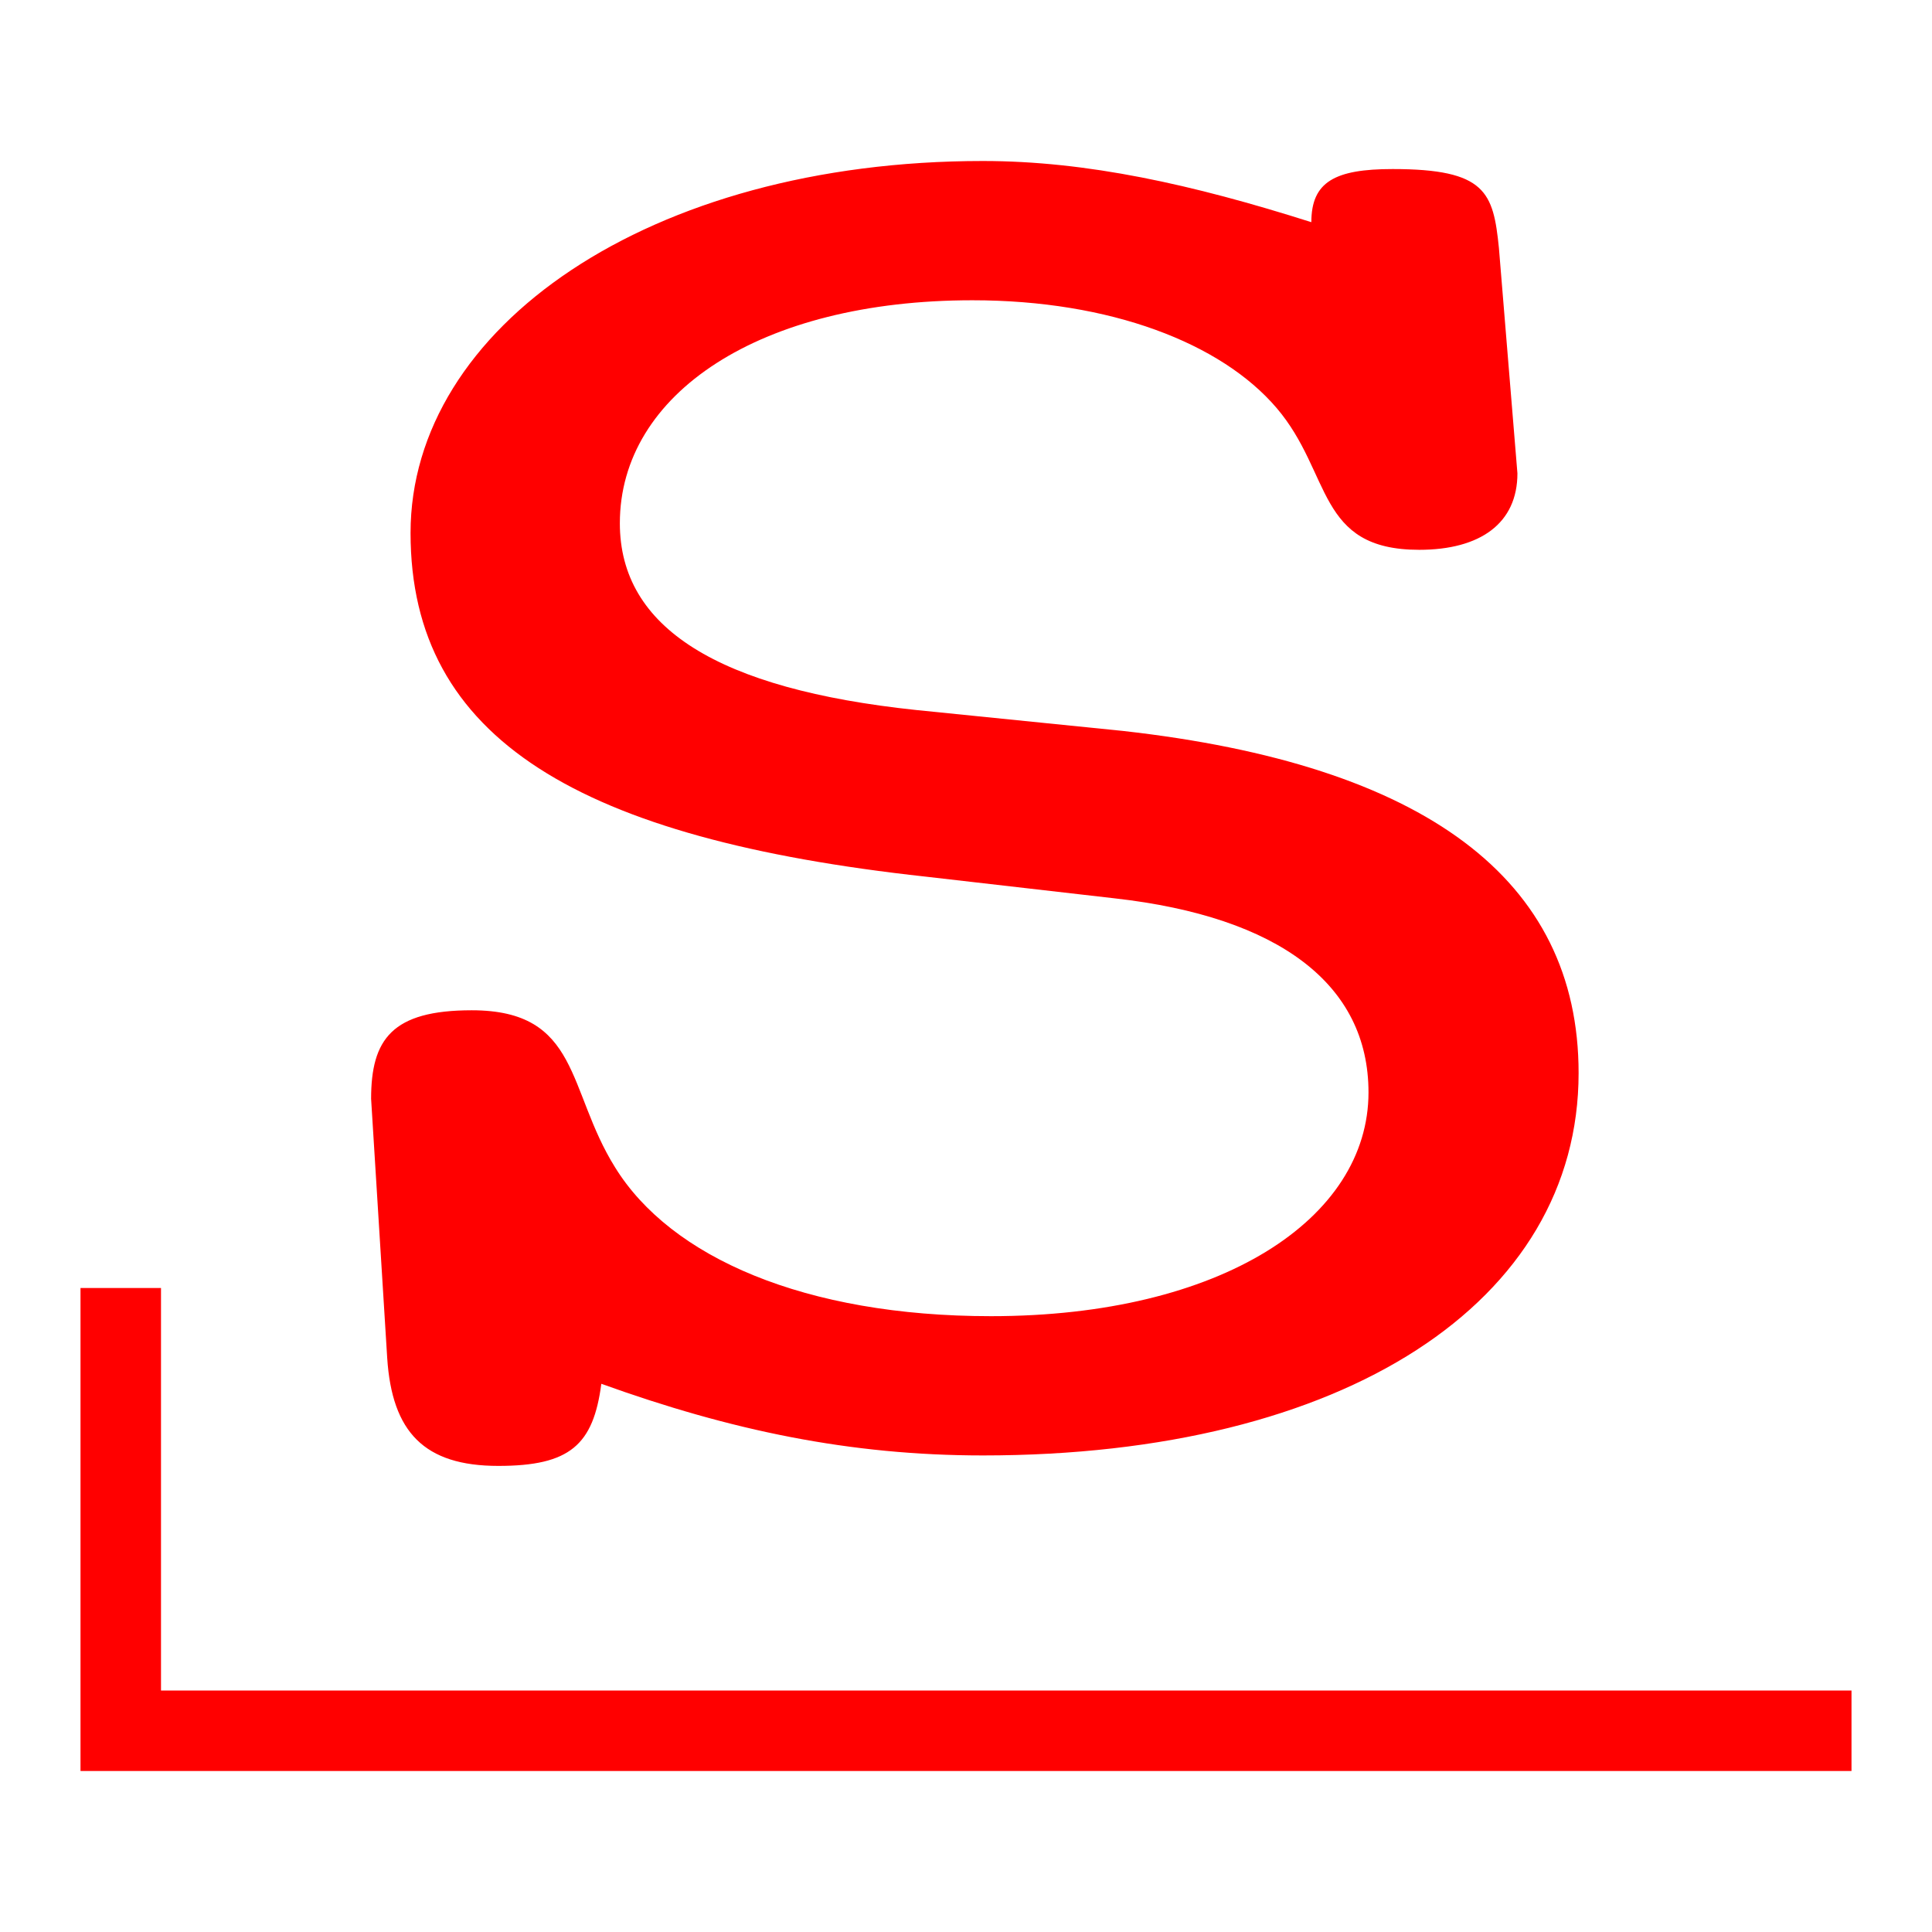
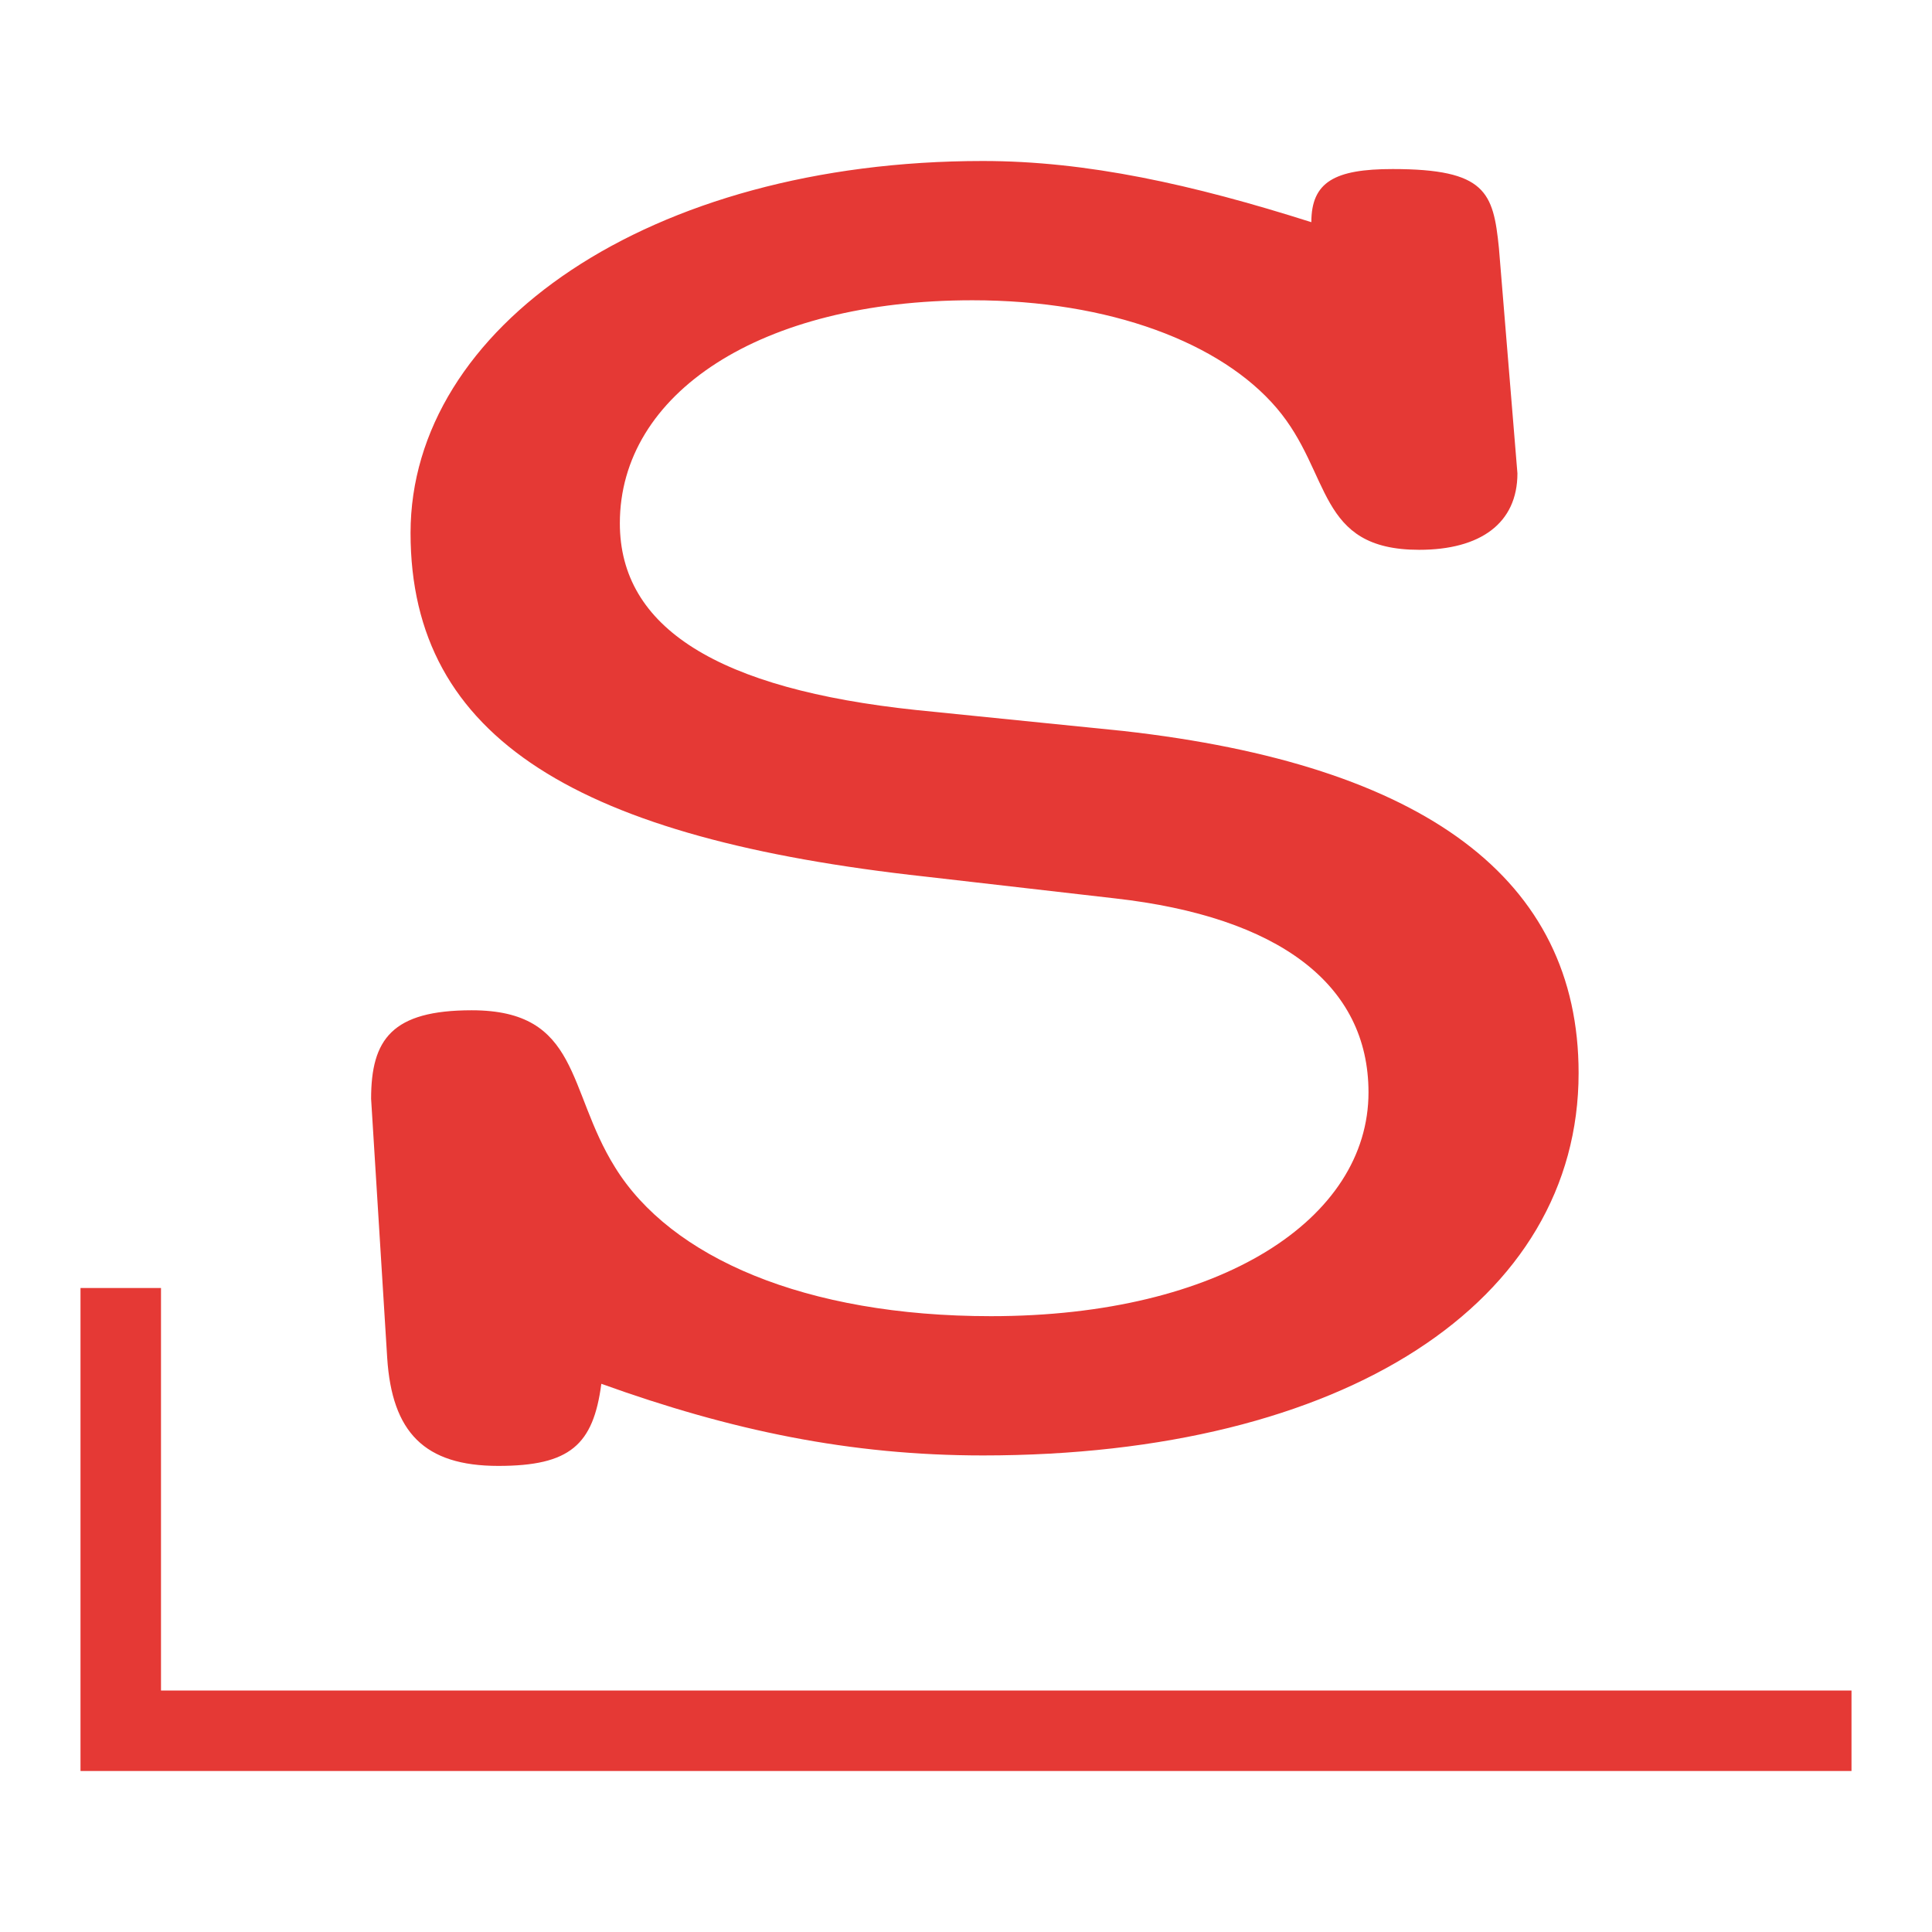
<svg xmlns="http://www.w3.org/2000/svg" version="1.1" width="24" height="24" viewBox="0 0 24 24">
-   <path d="M7.47,17.19C7.37,17.95 7.08,18.21 6.19,18.21C5.27,18.21 4.87,17.79 4.81,16.87L4.61,13.65C4.61,12.91 4.87,12.55 5.86,12.55C7.21,12.55 7.04,13.54 7.64,14.5C8.33,15.62 10,16.35 12.31,16.35C15.17,16.35 17,15.14 17,13.57C17,12.23 15.89,11.39 13.85,11.16L11.5,10.89C7.21,10.42 5.1,9.19 5.1,6.62C5.1,4.07 8.06,2 12.21,2C13.5,2 14.81,2.29 16.29,2.76C16.29,2.26 16.58,2.1 17.3,2.1C18.46,2.1 18.55,2.39 18.62,3.08L18.85,5.88C18.85,6.5 18.39,6.83 17.63,6.83C16.35,6.83 16.55,5.88 15.86,5.07C15.17,4.26 13.79,3.73 12.08,3.73C9.44,3.73 7.7,4.89 7.7,6.5C7.7,7.8 8.92,8.56 11.38,8.82L13.95,9.08C17.7,9.5 19.61,10.92 19.61,13.33C19.61,16.17 16.71,18.08 12.21,18.08C10.56,18.08 9.08,17.77 7.47,17.19M1,16H2V21H23V22H1V16Z" style="fill:#ff0000" />
+   <path d="M7.47,17.19C7.37,17.95 7.08,18.21 6.19,18.21C5.27,18.21 4.87,17.79 4.81,16.87L4.61,13.65C4.61,12.91 4.87,12.55 5.86,12.55C7.21,12.55 7.04,13.54 7.64,14.5C8.33,15.62 10,16.35 12.31,16.35C15.17,16.35 17,15.14 17,13.57C17,12.23 15.89,11.39 13.85,11.16L11.5,10.89C7.21,10.42 5.1,9.19 5.1,6.62C5.1,4.07 8.06,2 12.21,2C13.5,2 14.81,2.29 16.29,2.76C16.29,2.26 16.58,2.1 17.3,2.1C18.46,2.1 18.55,2.39 18.62,3.08L18.85,5.88C18.85,6.5 18.39,6.83 17.63,6.83C16.35,6.83 16.55,5.88 15.86,5.07C15.17,4.26 13.79,3.73 12.08,3.73C9.44,3.73 7.7,4.89 7.7,6.5C7.7,7.8 8.92,8.56 11.38,8.82L13.95,9.08C17.7,9.5 19.61,10.92 19.61,13.33C19.61,16.17 16.71,18.08 12.21,18.08C10.56,18.08 9.08,17.77 7.47,17.19M1,16H2V21H23V22H1V16Z" style="fill:#e53935" />
</svg>
